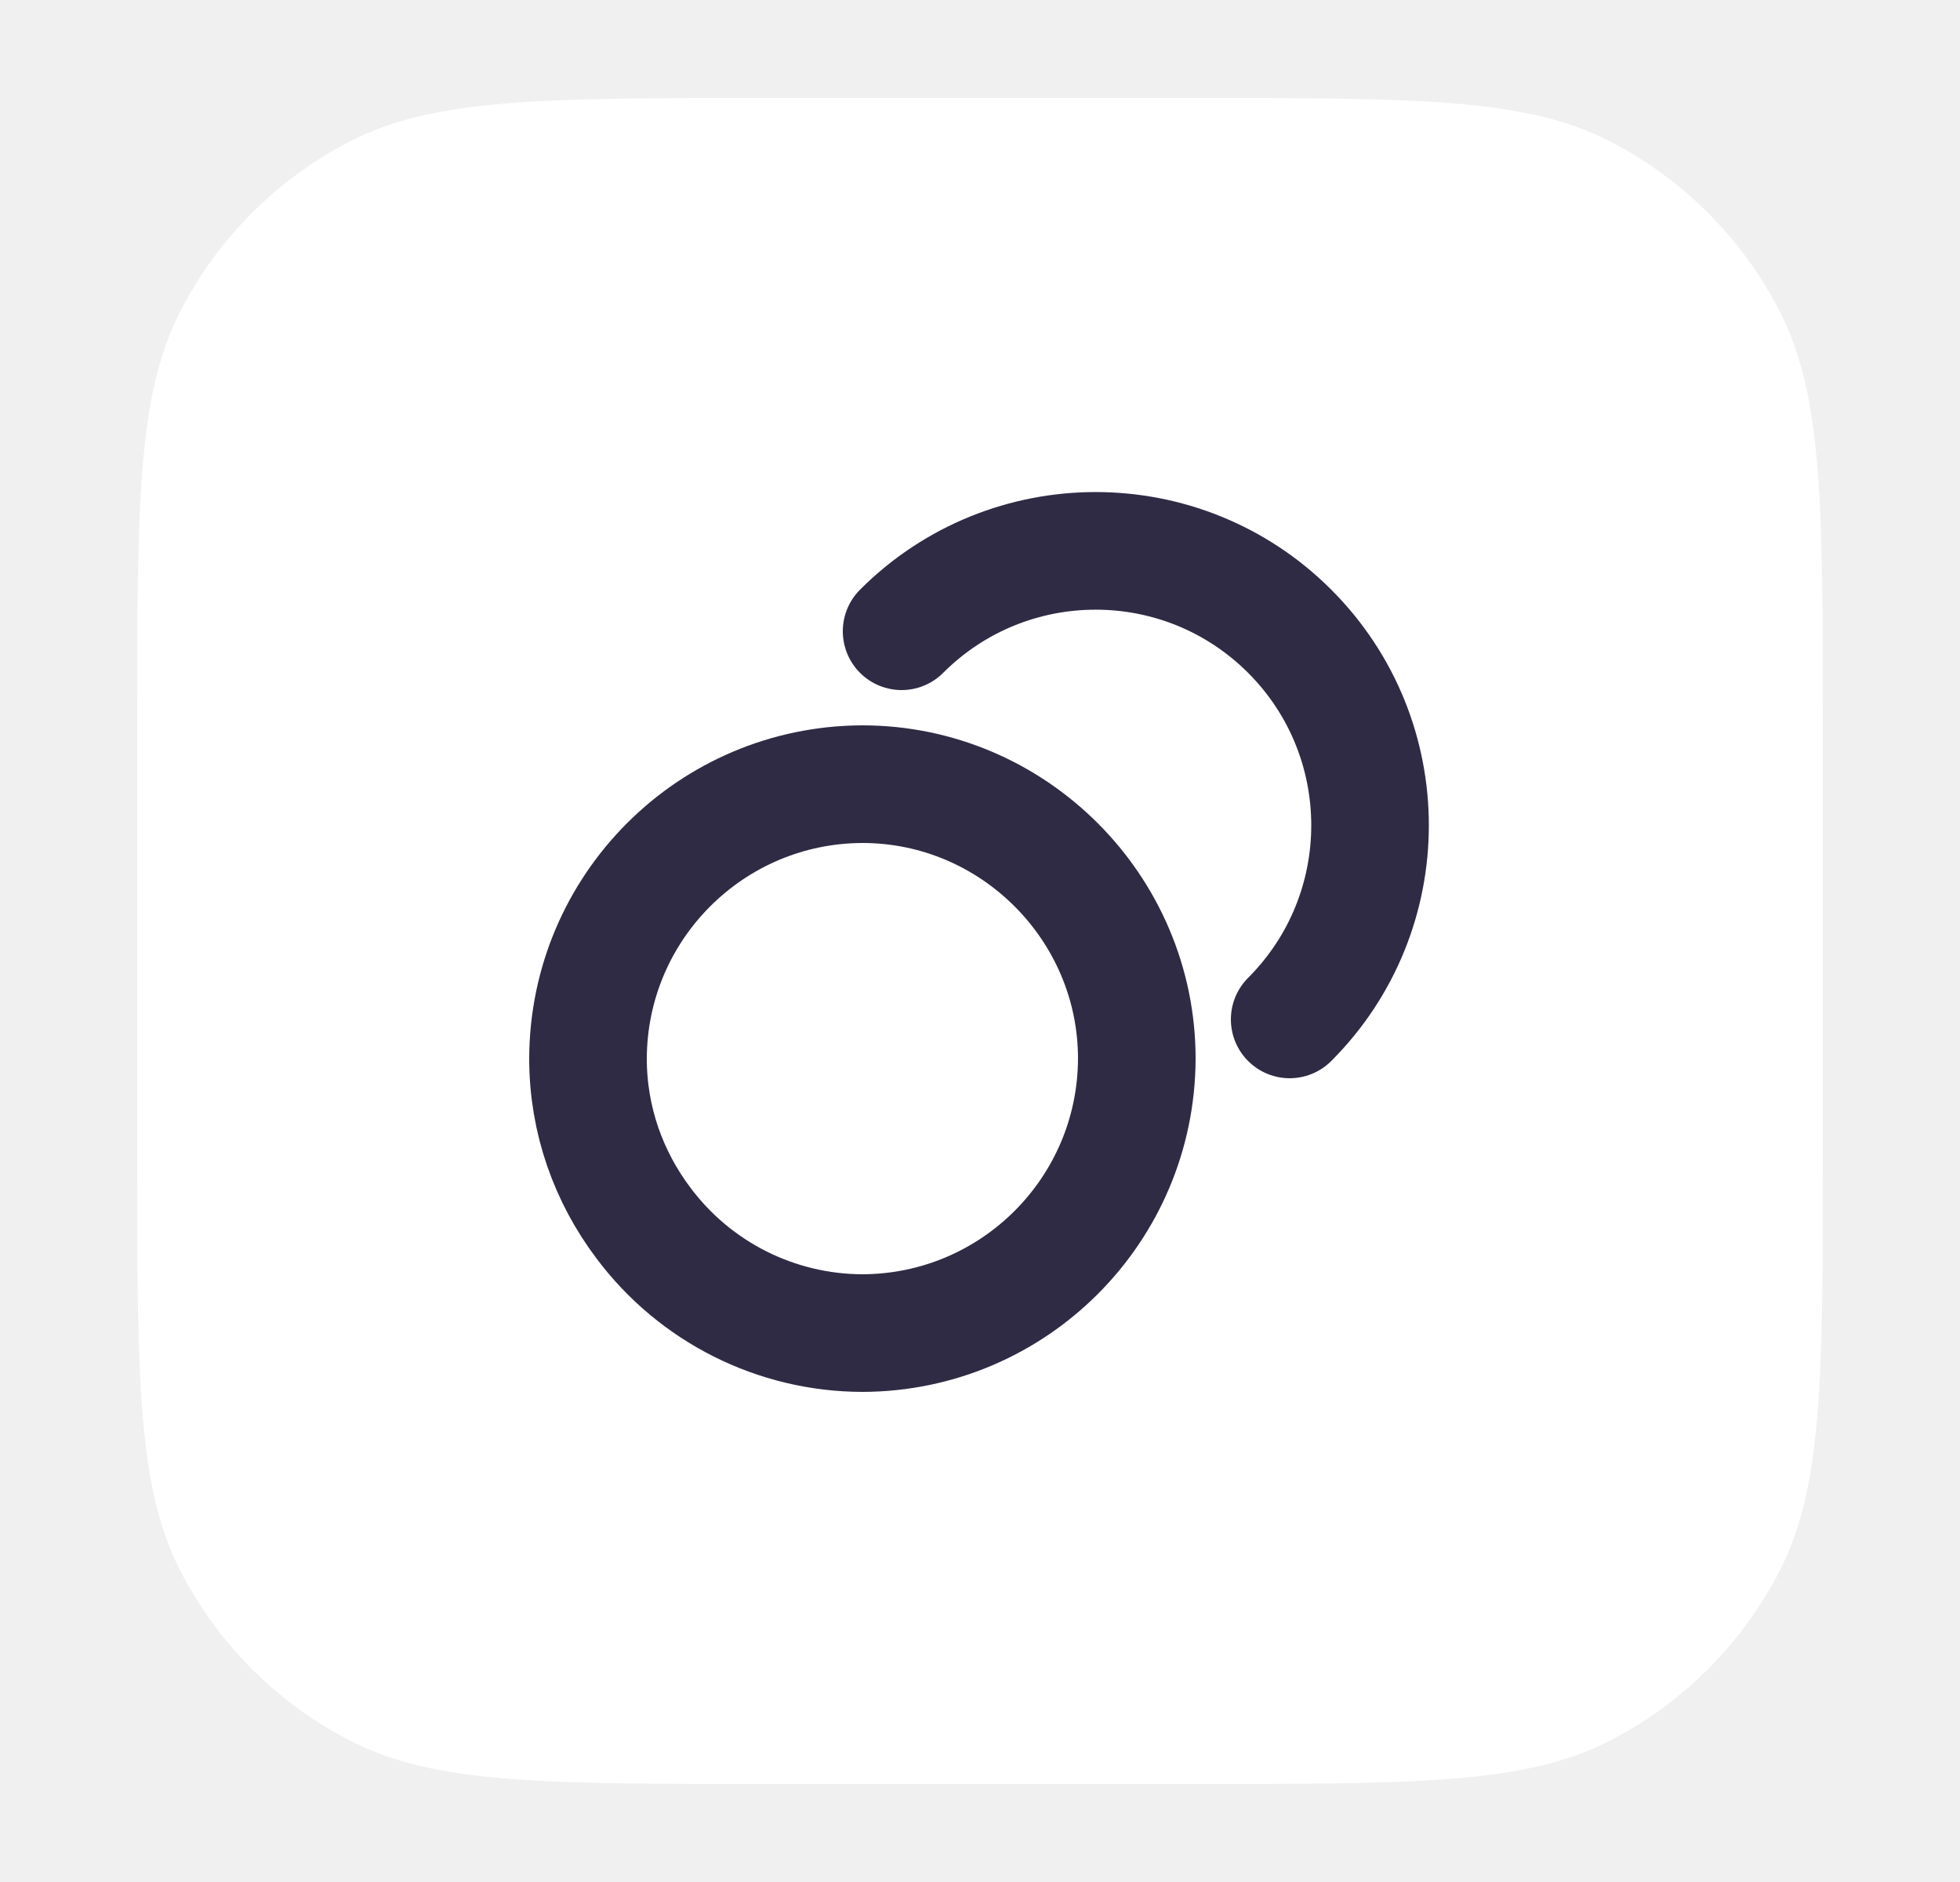
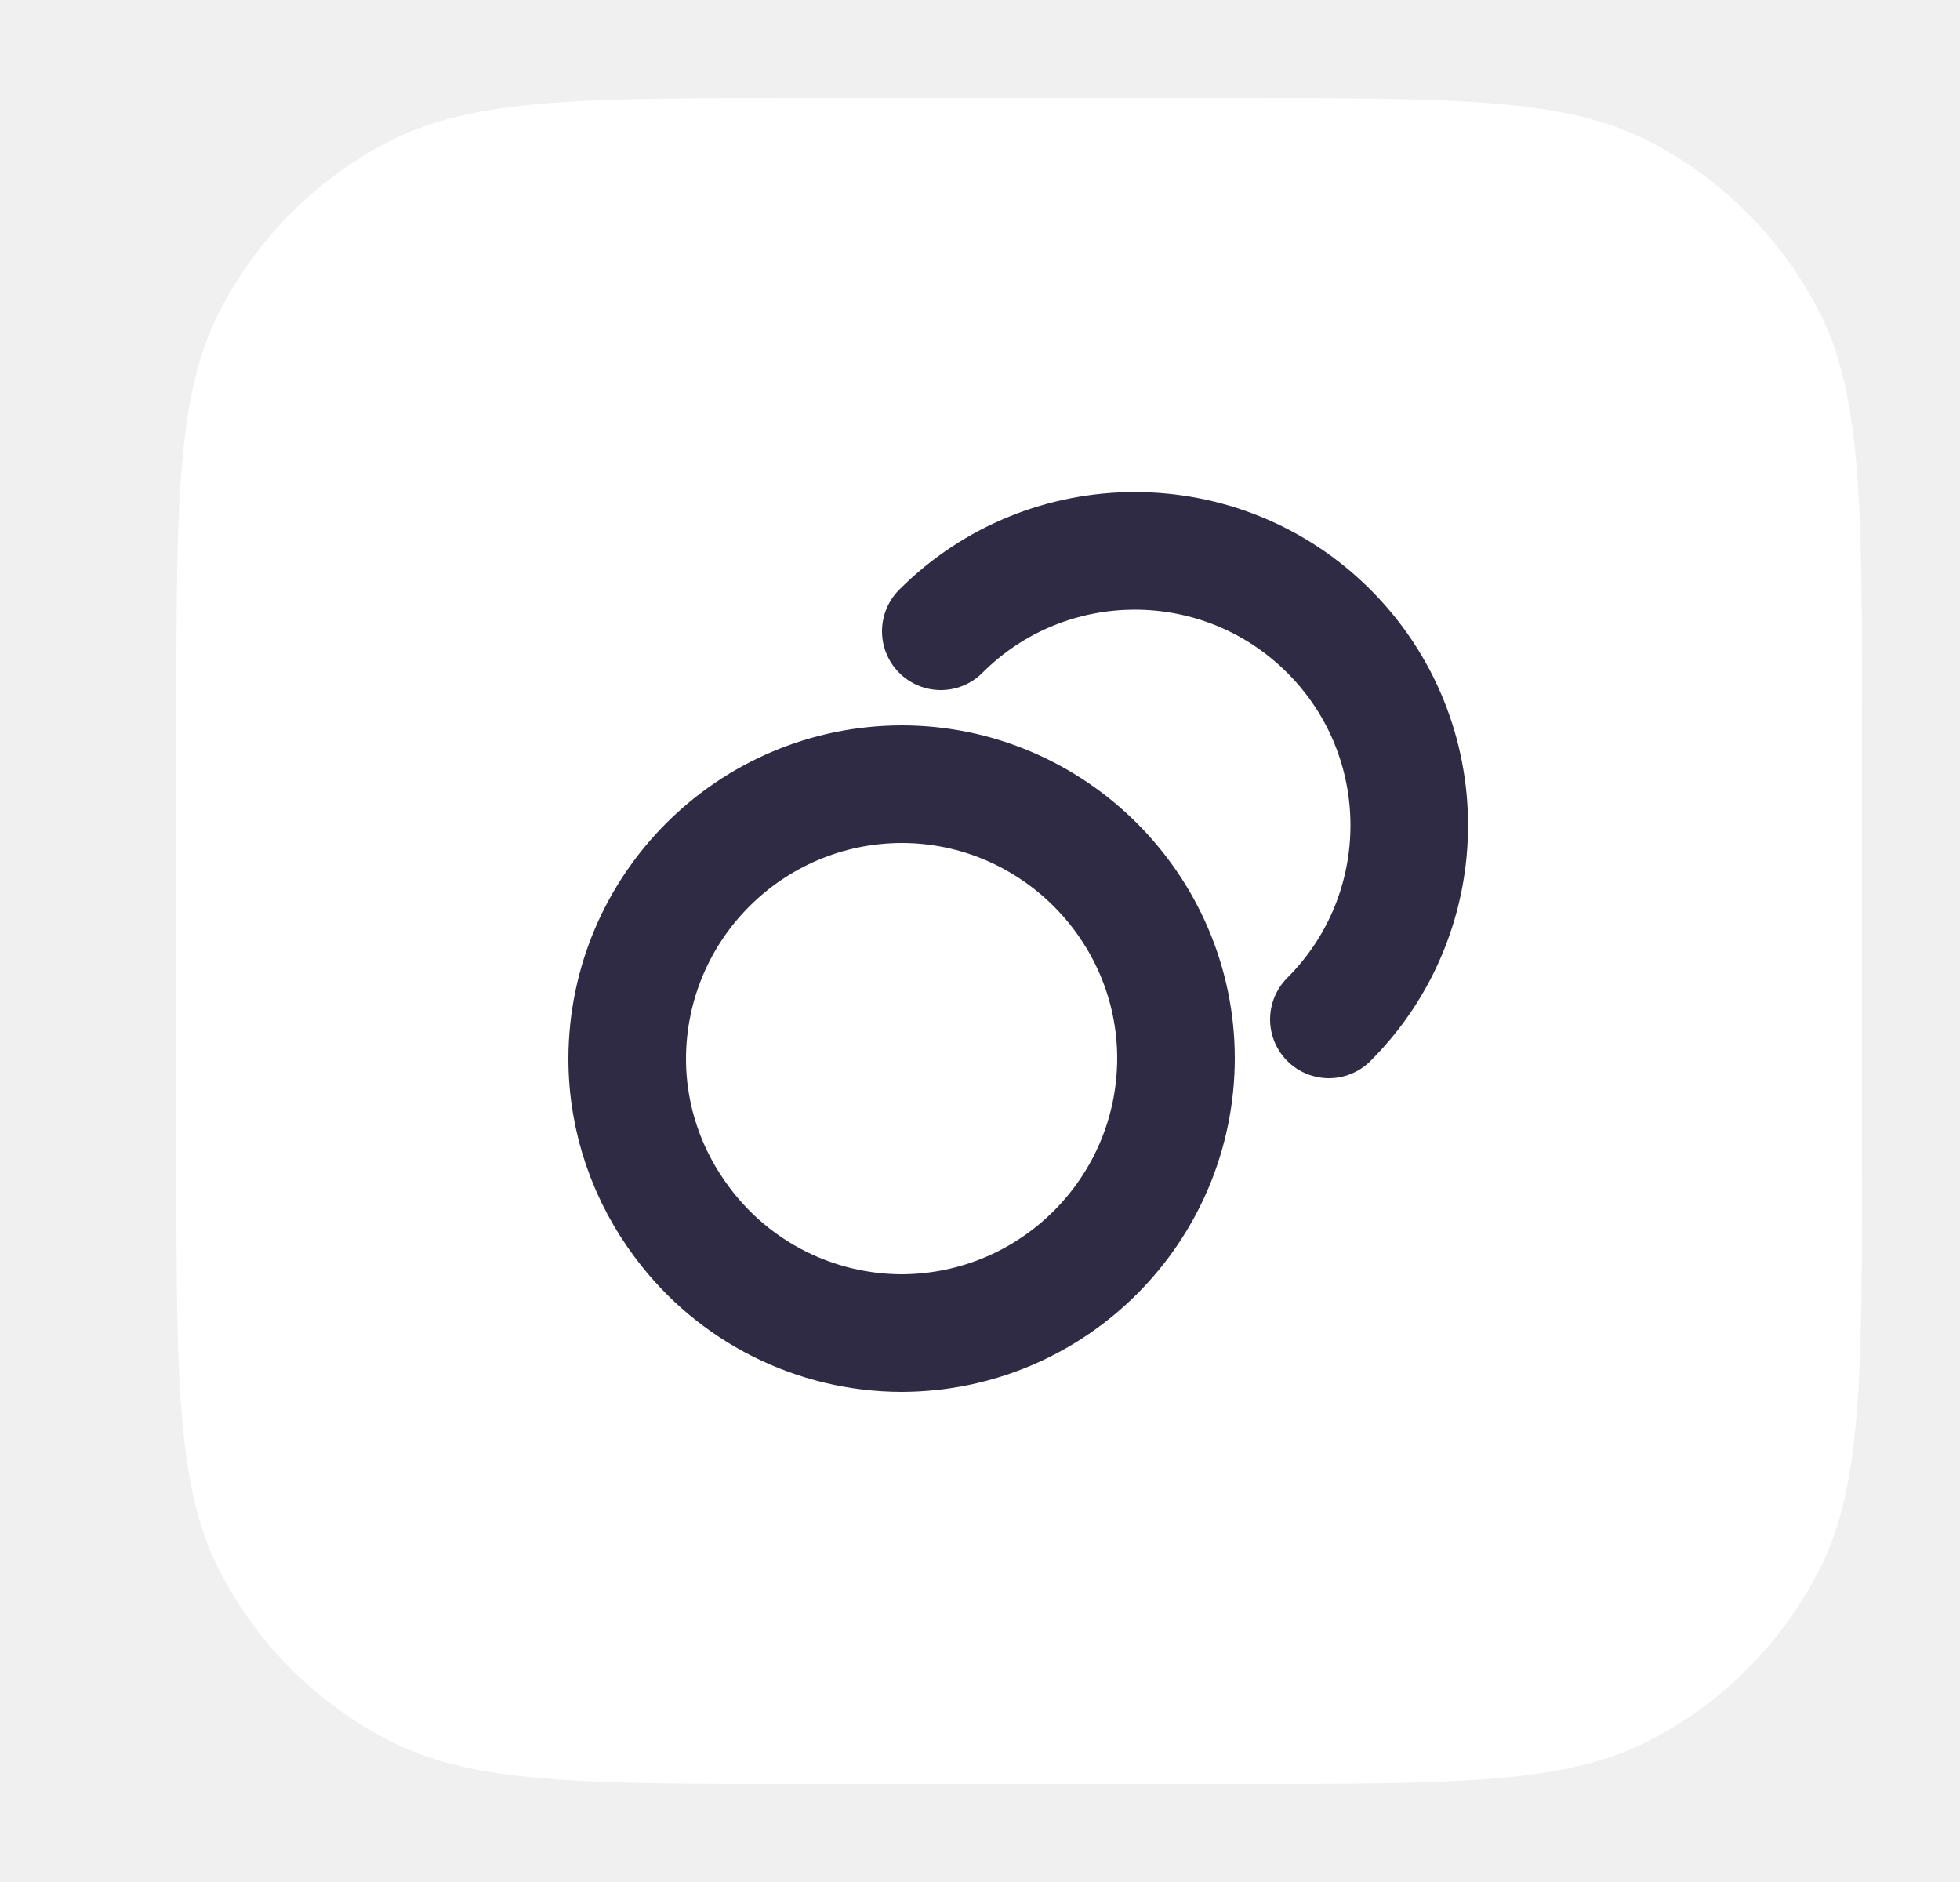
- <svg xmlns="http://www.w3.org/2000/svg" width="25" height="24" fill="none">
+ <svg xmlns="http://www.w3.org/2000/svg" width="25" height="24" viewBox="0 0 24 24" fill="none">
  <path fill="#fff" d="M9.75 1.25c-2.8 0-4.2 0-5.27.545A5 5 0 0 0 2.295 3.98C1.75 5.05 1.75 6.45 1.75 9.25v5.5c0 2.8 0 4.2.545 5.27a5 5 0 0 0 2.185 2.185c1.07.545 2.47.545 5.27.545h5.5c2.8 0 4.2 0 5.27-.545a5 5 0 0 0 2.185-2.185c.545-1.07.545-2.47.545-5.27v-5.5c0-2.8 0-4.2-.545-5.27a5 5 0 0 0-2.185-2.185c-1.07-.545-2.47-.545-5.27-.545h-5.5Z" />
  <path stroke="#302B44" stroke-linecap="round" stroke-linejoin="round" stroke-width="1.5" d="M11 17a3.51 3.51 0 0 0 3.5-3.5c0-1.924-1.575-3.5-3.5-3.5a3.51 3.51 0 0 0-3.5 3.5c0 .786.265 1.51.706 2.095A3.498 3.498 0 0 0 11 17Z" clip-rule="evenodd" />
  <path stroke="#302B44" stroke-linecap="round" stroke-linejoin="round" stroke-width="1.5" d="M16.45 13a3.5 3.5 0 1 0-4.95-4.95" />
</svg>
